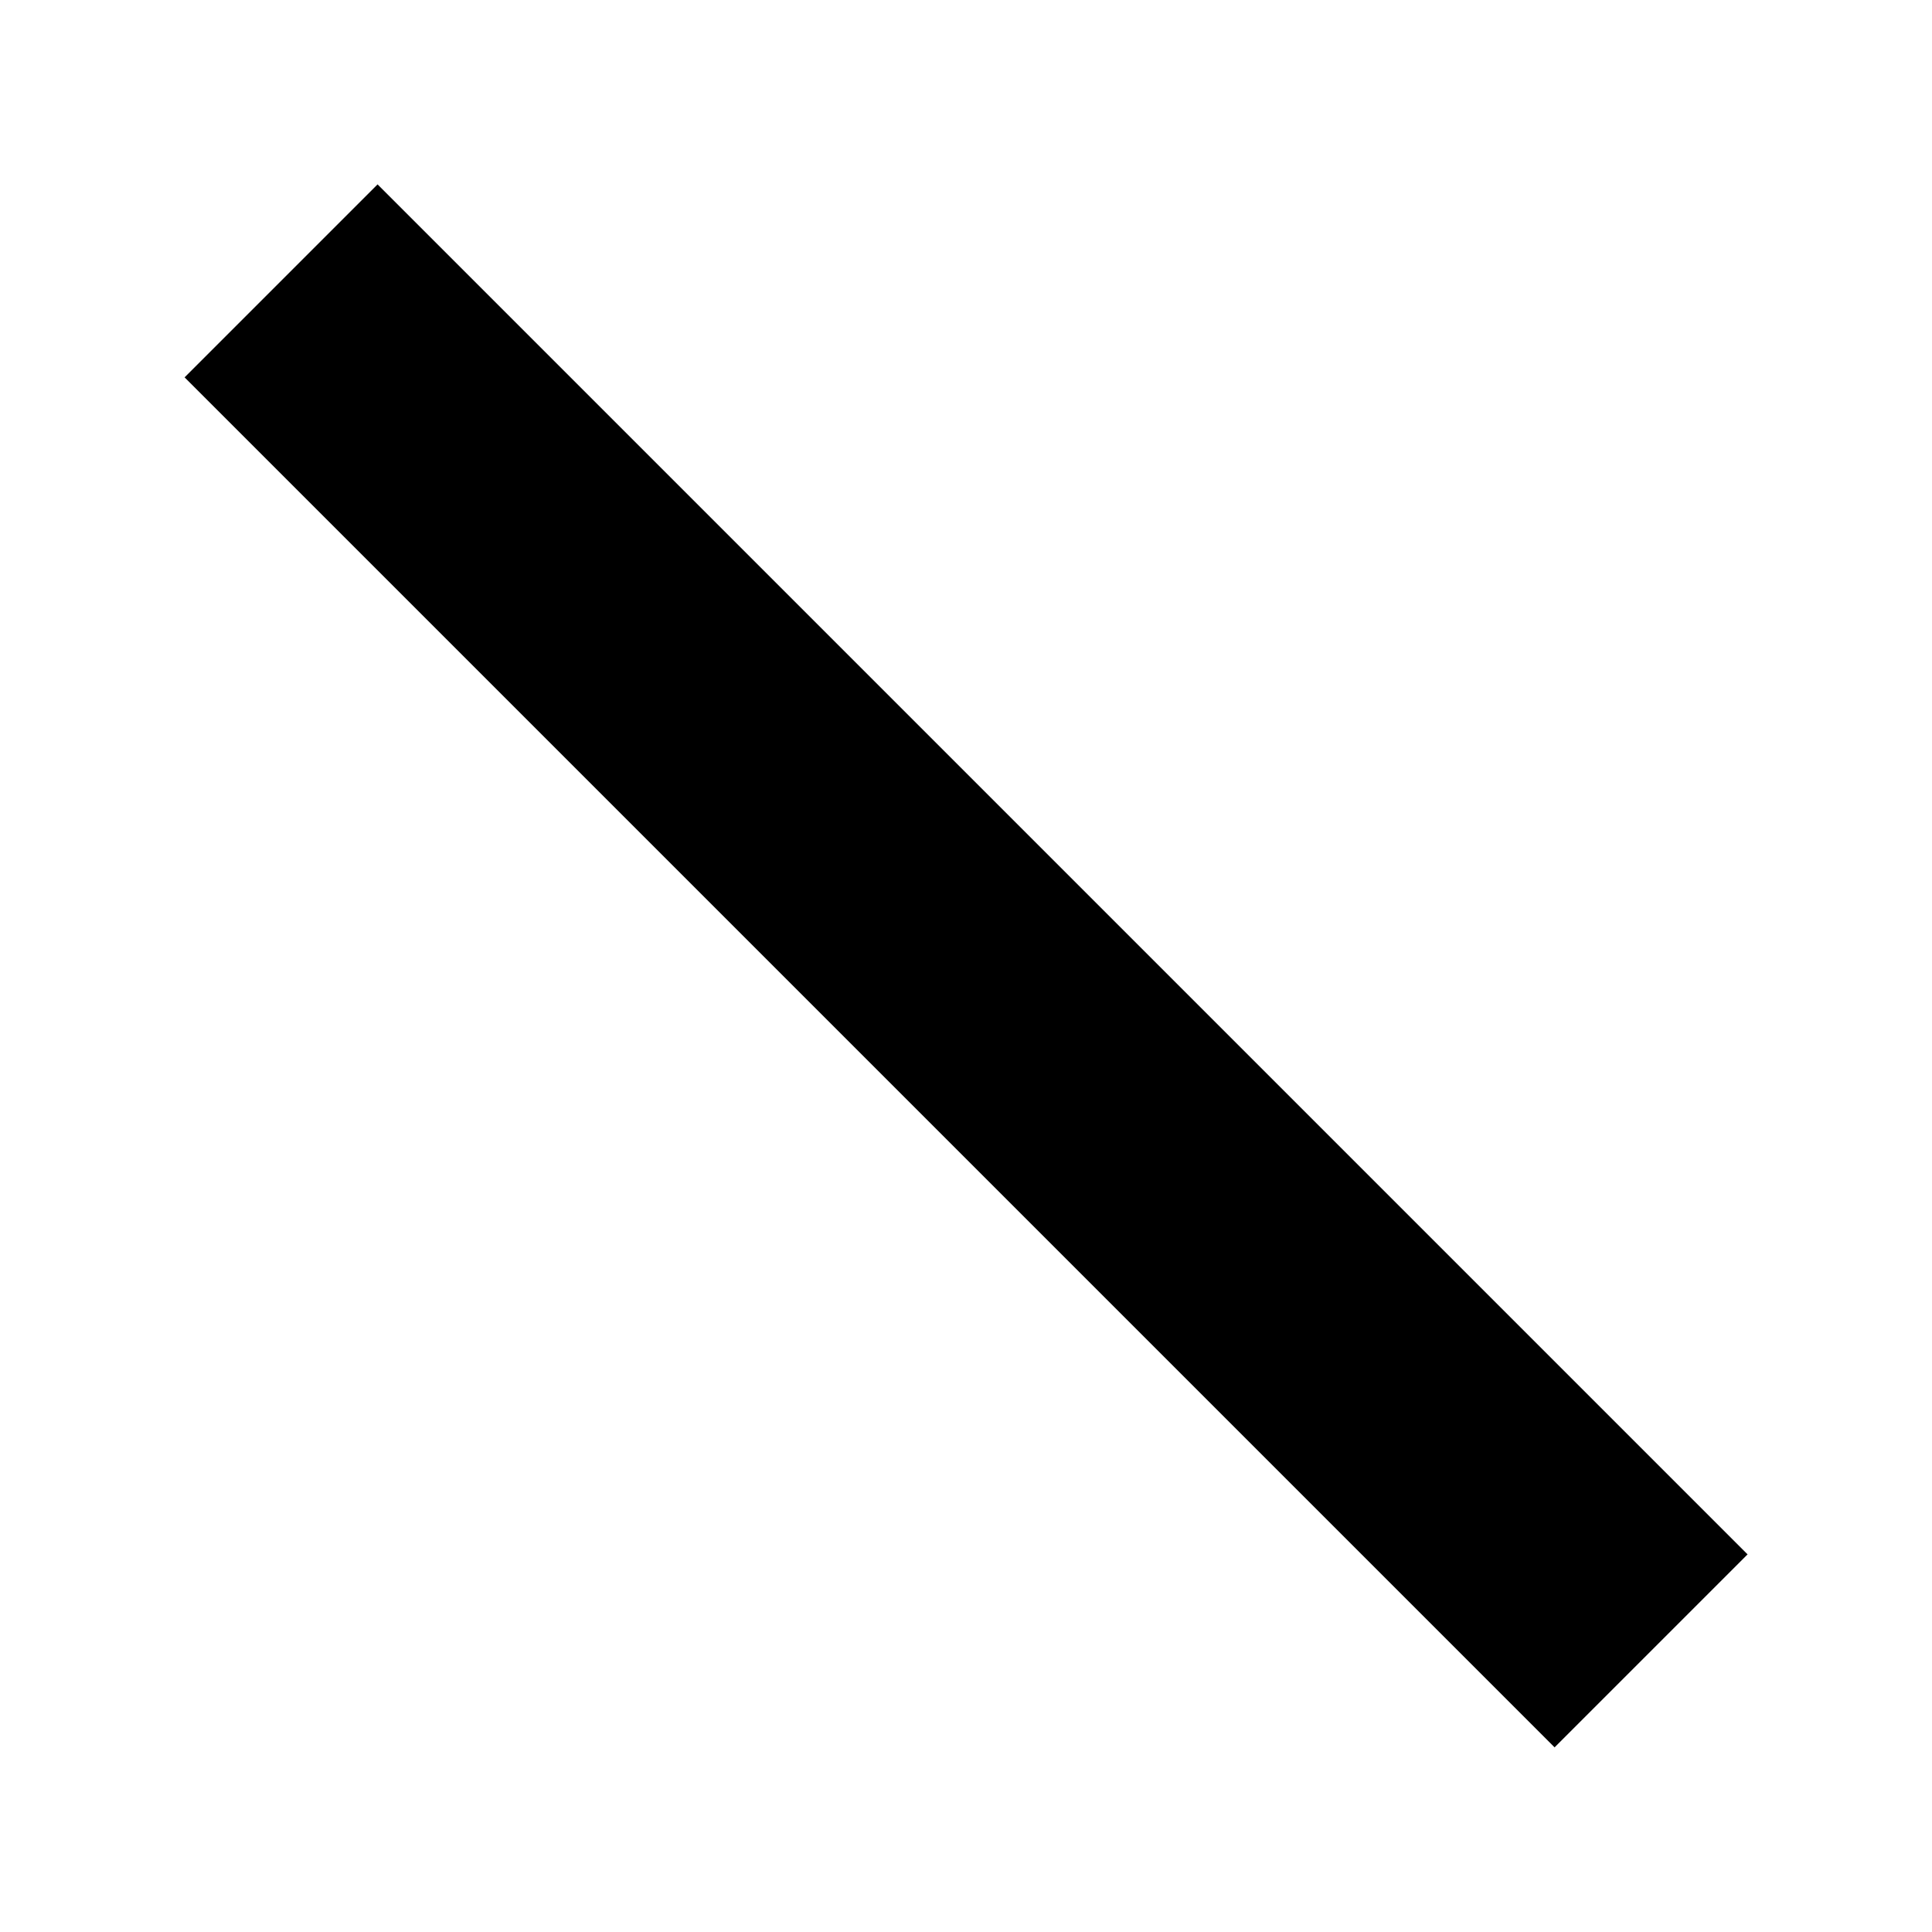
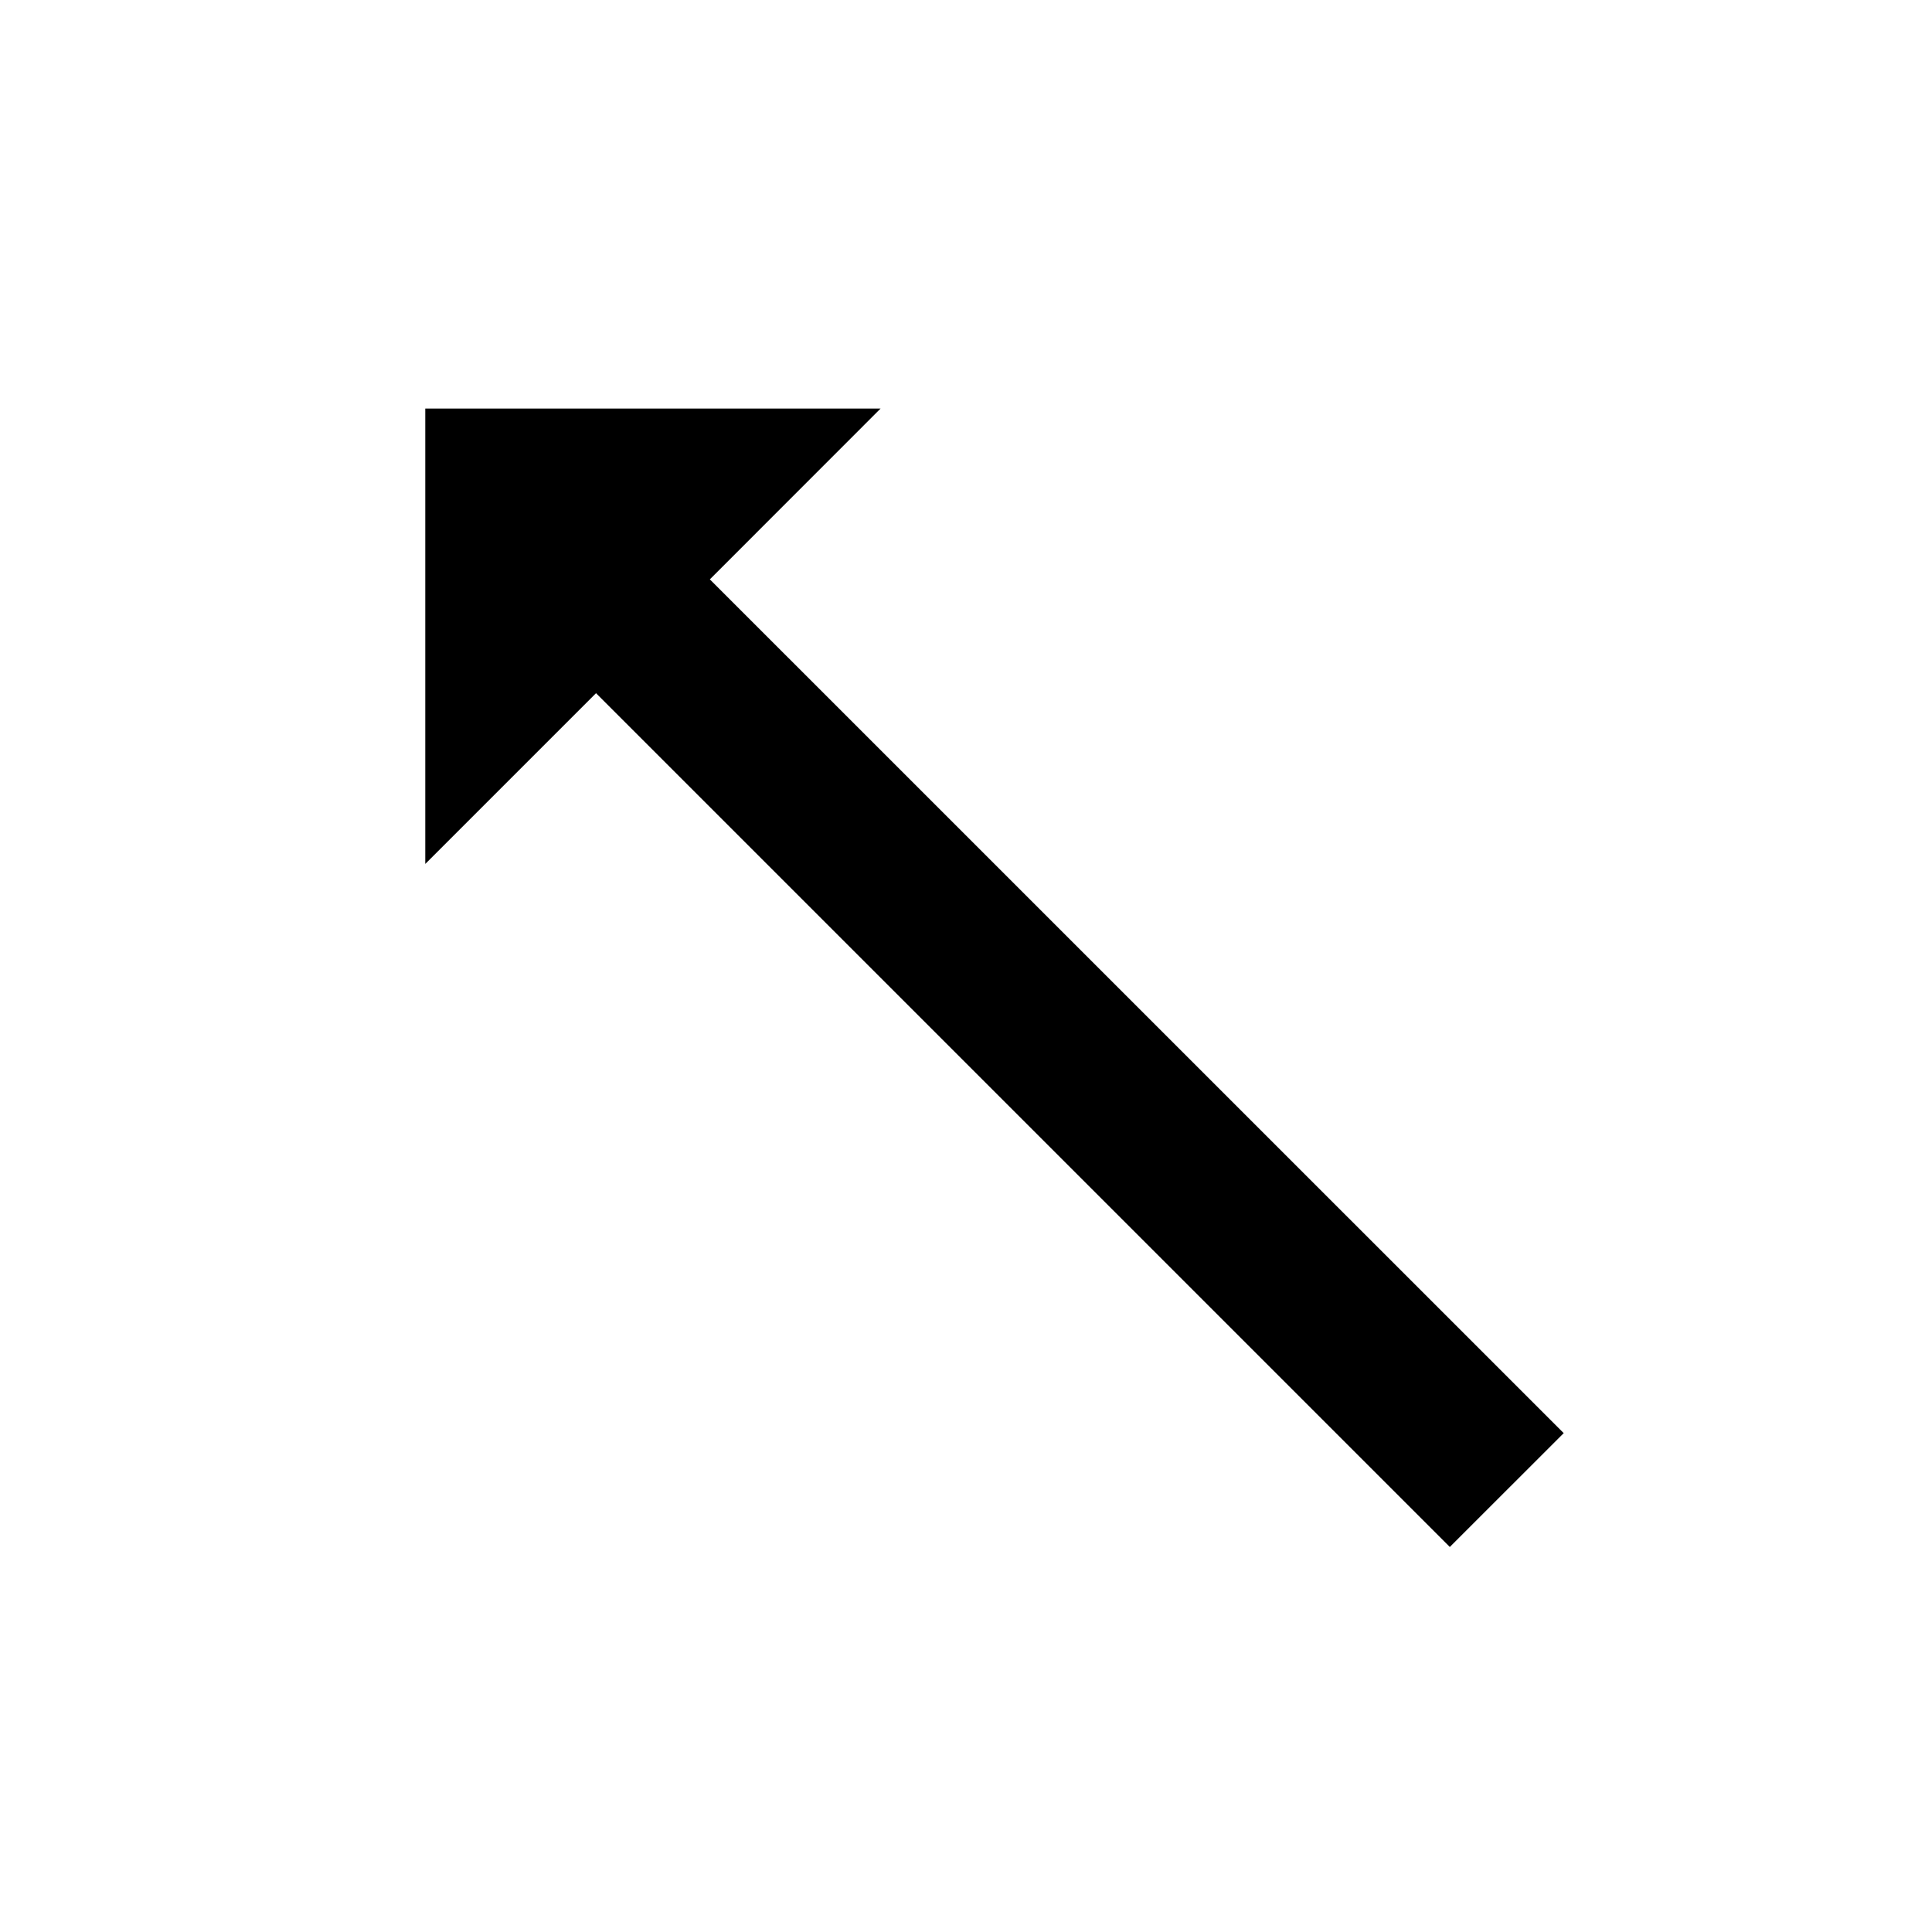
- <svg width="24" height="24" viewBox="0 0 6.35 6.35">
-   <g id="layer1">
-     <rect style="fill:#000000;fill-rule:evenodd;stroke-width:0.01" id="rect31" width="6.368" height="0.897" x="1.306" y="-0.449" transform="rotate(45)" />
-   </g>
+ <svg height="24px" viewBox="0 0 24 24" width="24px" fill="#000000">
+   <path d="M0 0h24v24H0V0z" fill="none" id="path2" />
+   <path d="m 5.283,5.075 -1e-7,5.657 L 7.404,8.611 18.01,19.217 19.425,17.803 8.818,7.197 10.939,5.075 Z" id="path4" style="stroke-width:1" />
</svg>
